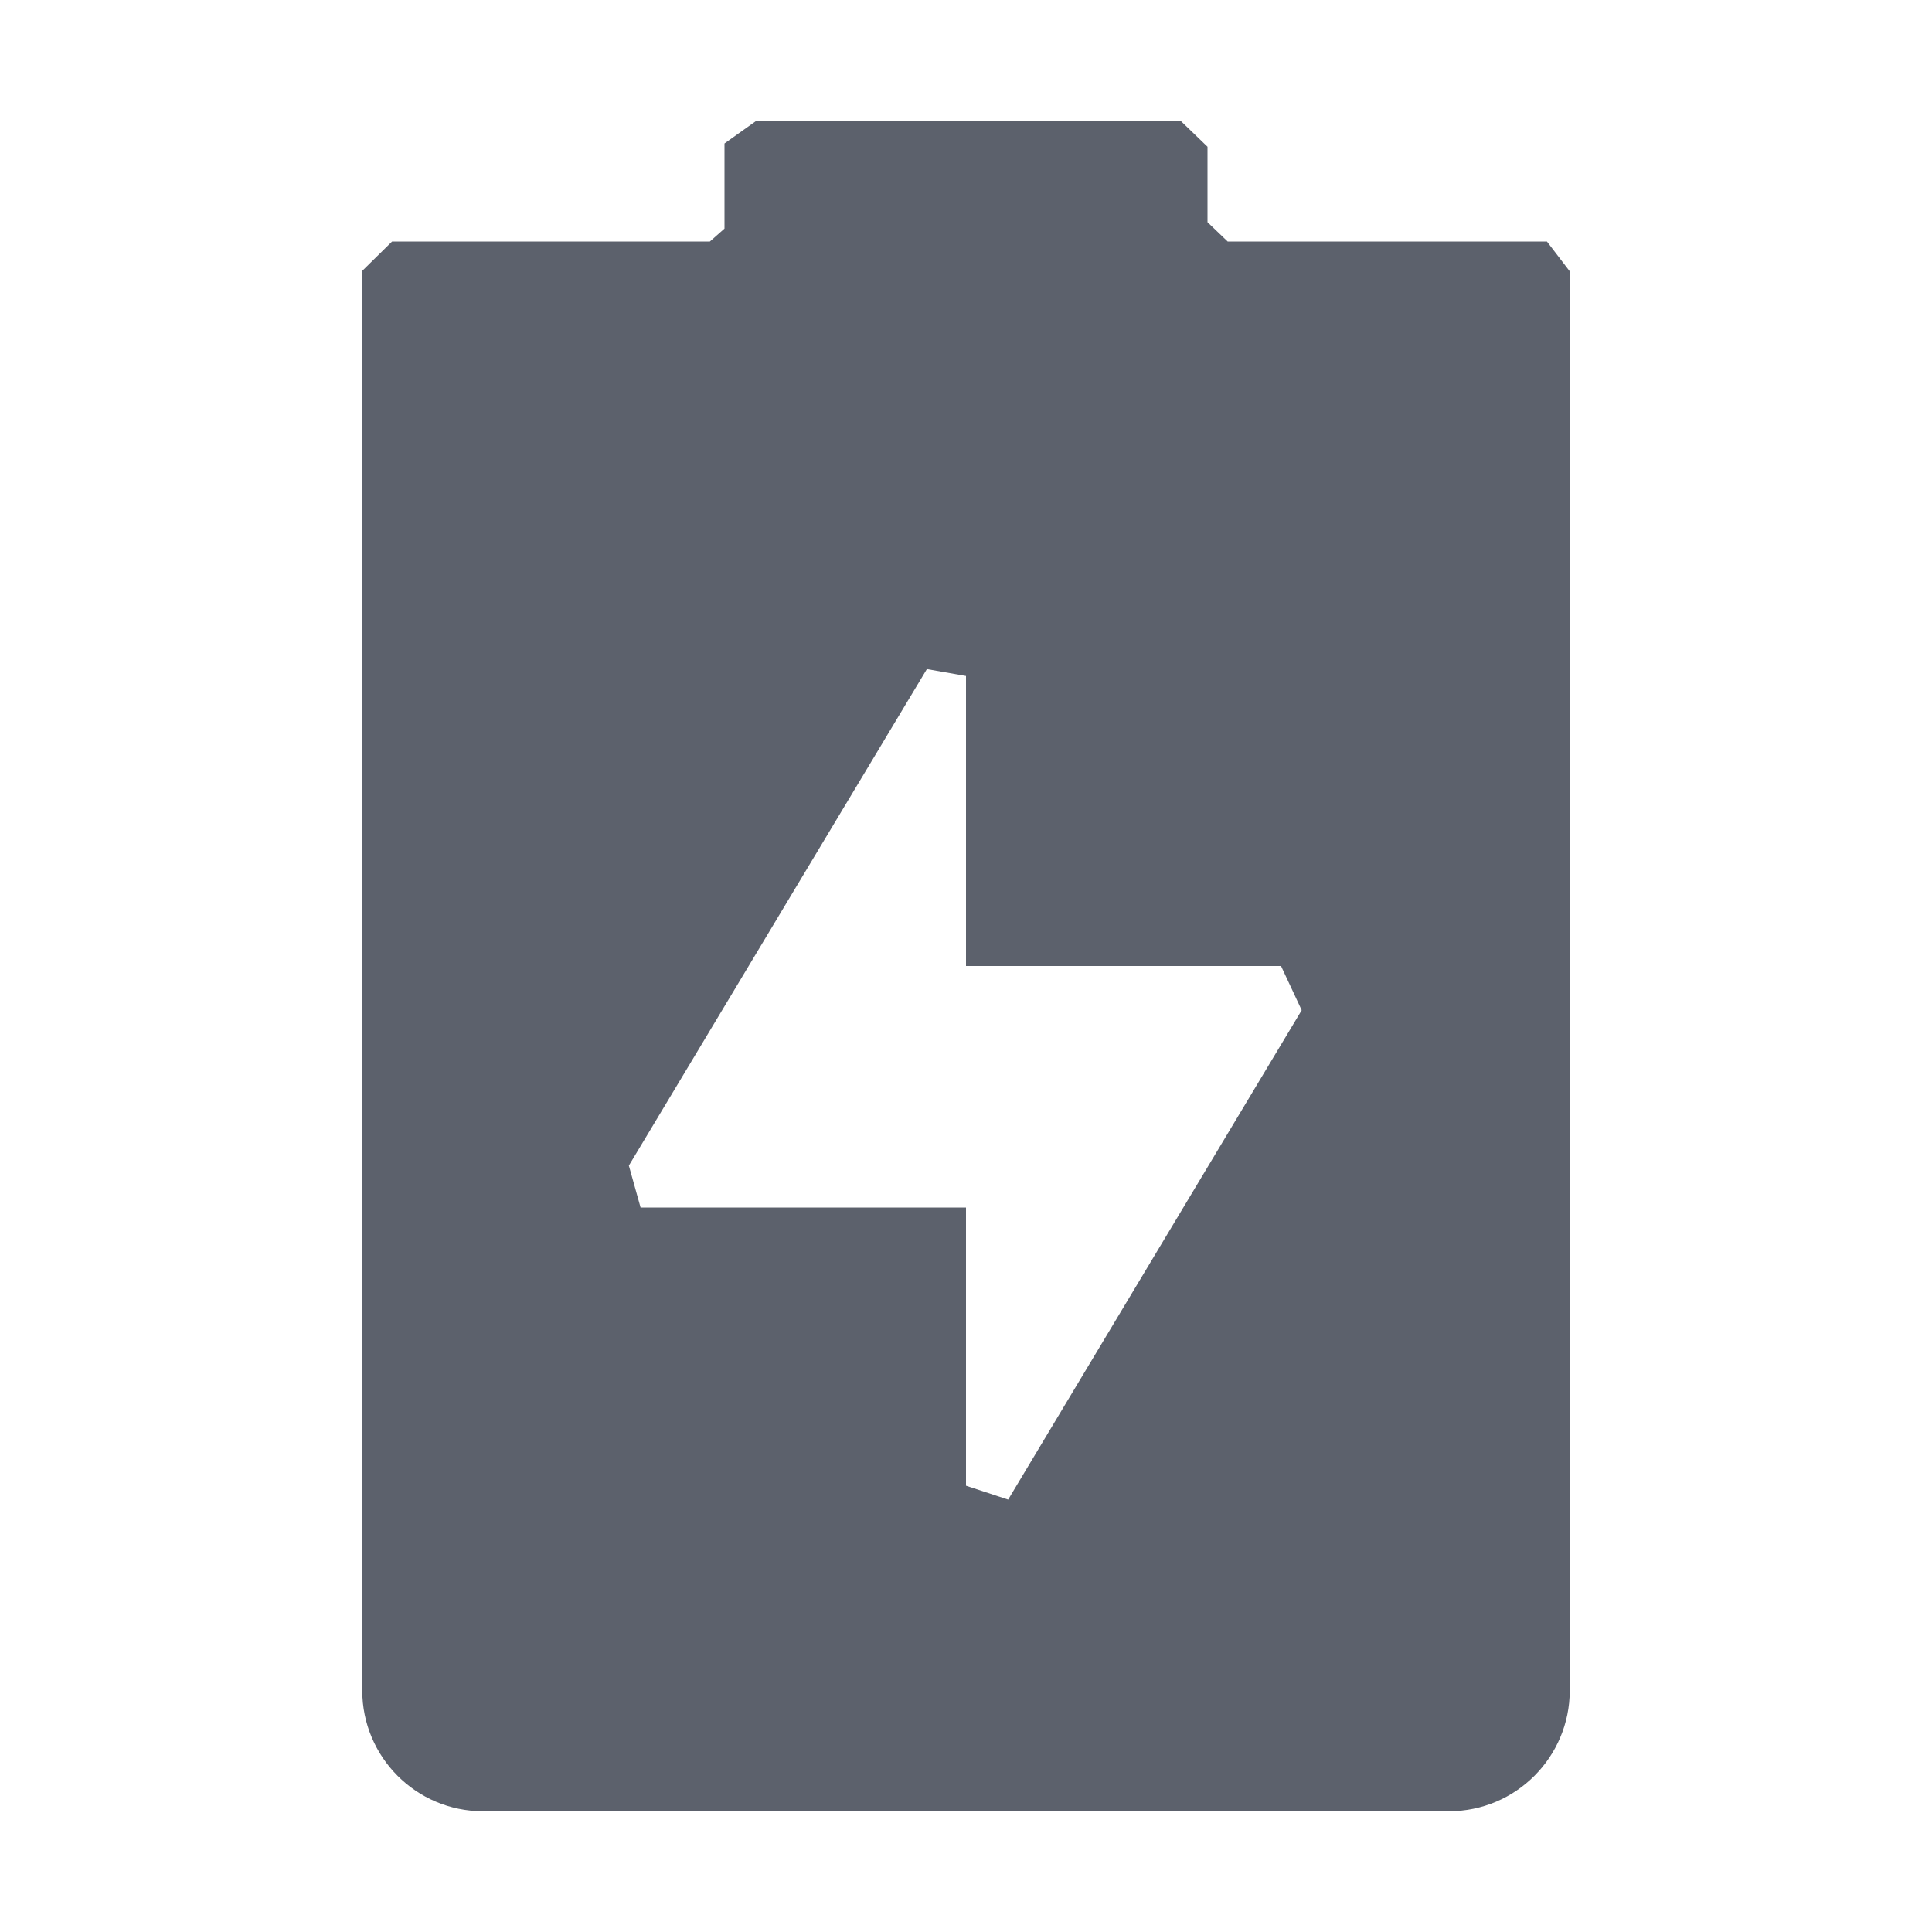
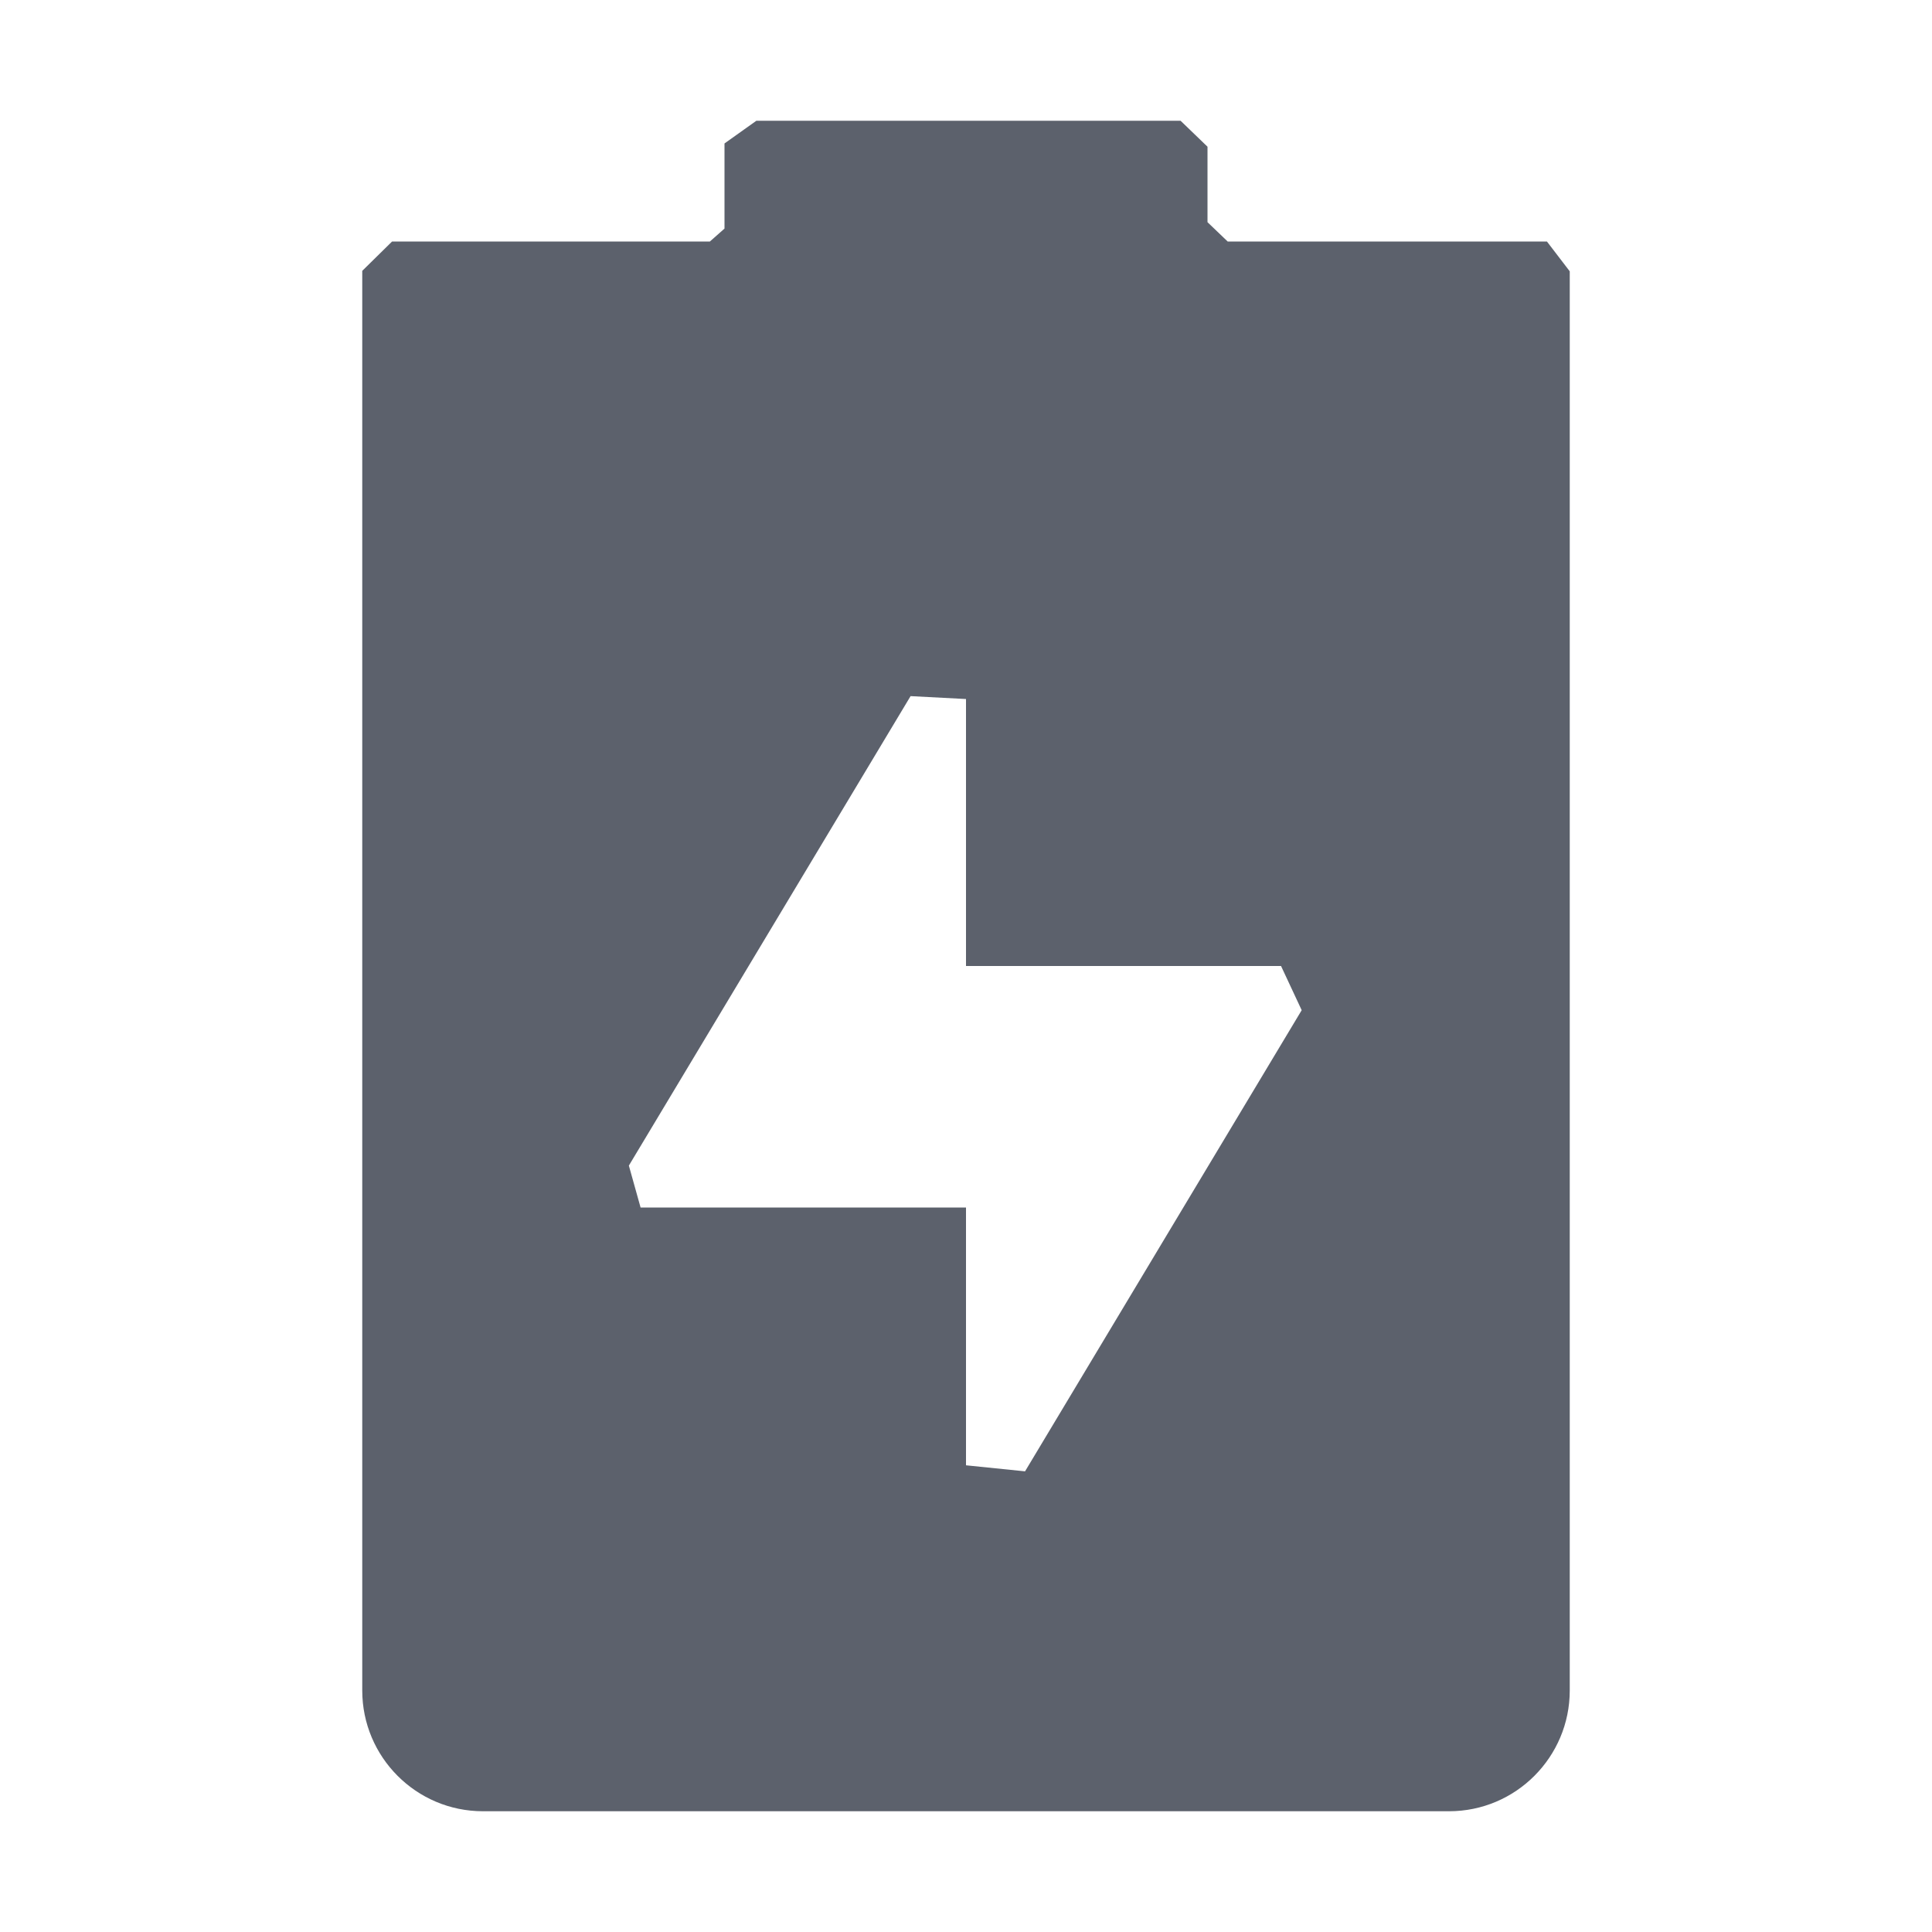
<svg xmlns="http://www.w3.org/2000/svg" width="16" height="16" version="1.1" id="svg800376">
  <defs id="defs800380" />
-   <path style="fill:#5c616c" d="m 6,1.188 v 0 0.705 L 5.879,2 V 2 H 3.247 L 3,2.243 v 0 L 3,14 c 0,0.55 0.446,1 1,1 h 8 c 0.554,0 1,-0.45 1,-1 V 2.247 L 12.811,2 V 2 H 10.167 V 2 L 10,1.84 V 1.215 L 9.777,1 V 1 H 6.264 Z m 2,4.41 v 0 V 8 h 2.609 l 0.171,0.366 v 0 L 8.349,12.419 8,12.304 v 0 V 10 H 5.305 v 0 L 5.208,9.653 7.676,5.541 Z" id="path800374" />
+   <path style="fill:#5c616c" d="m 6,1.188 v 0 0.705 L 5.879,2 V 2 H 3.247 L 3,2.243 v 0 V 14 c 0,0.55 0.446,1 1,1 h 8 c 0.554,0 1,-0.45 1,-1 V 2.247 L 12.811,2 V 2 H 10.167 V 2 L 10,1.84 V 1.215 L 9.777,1 V 1 H 6.264 Z m 2,4.601 v 0 0 V 8 h 2.609 l 0.171,0.366 v 0 L 8.489,12.185 v 0 L 8,12.135 v 0 0 V 10 H 5.305 v 0 L 5.208,9.653 7.541,5.765 v 0 z" id="path800374" />
</svg>
